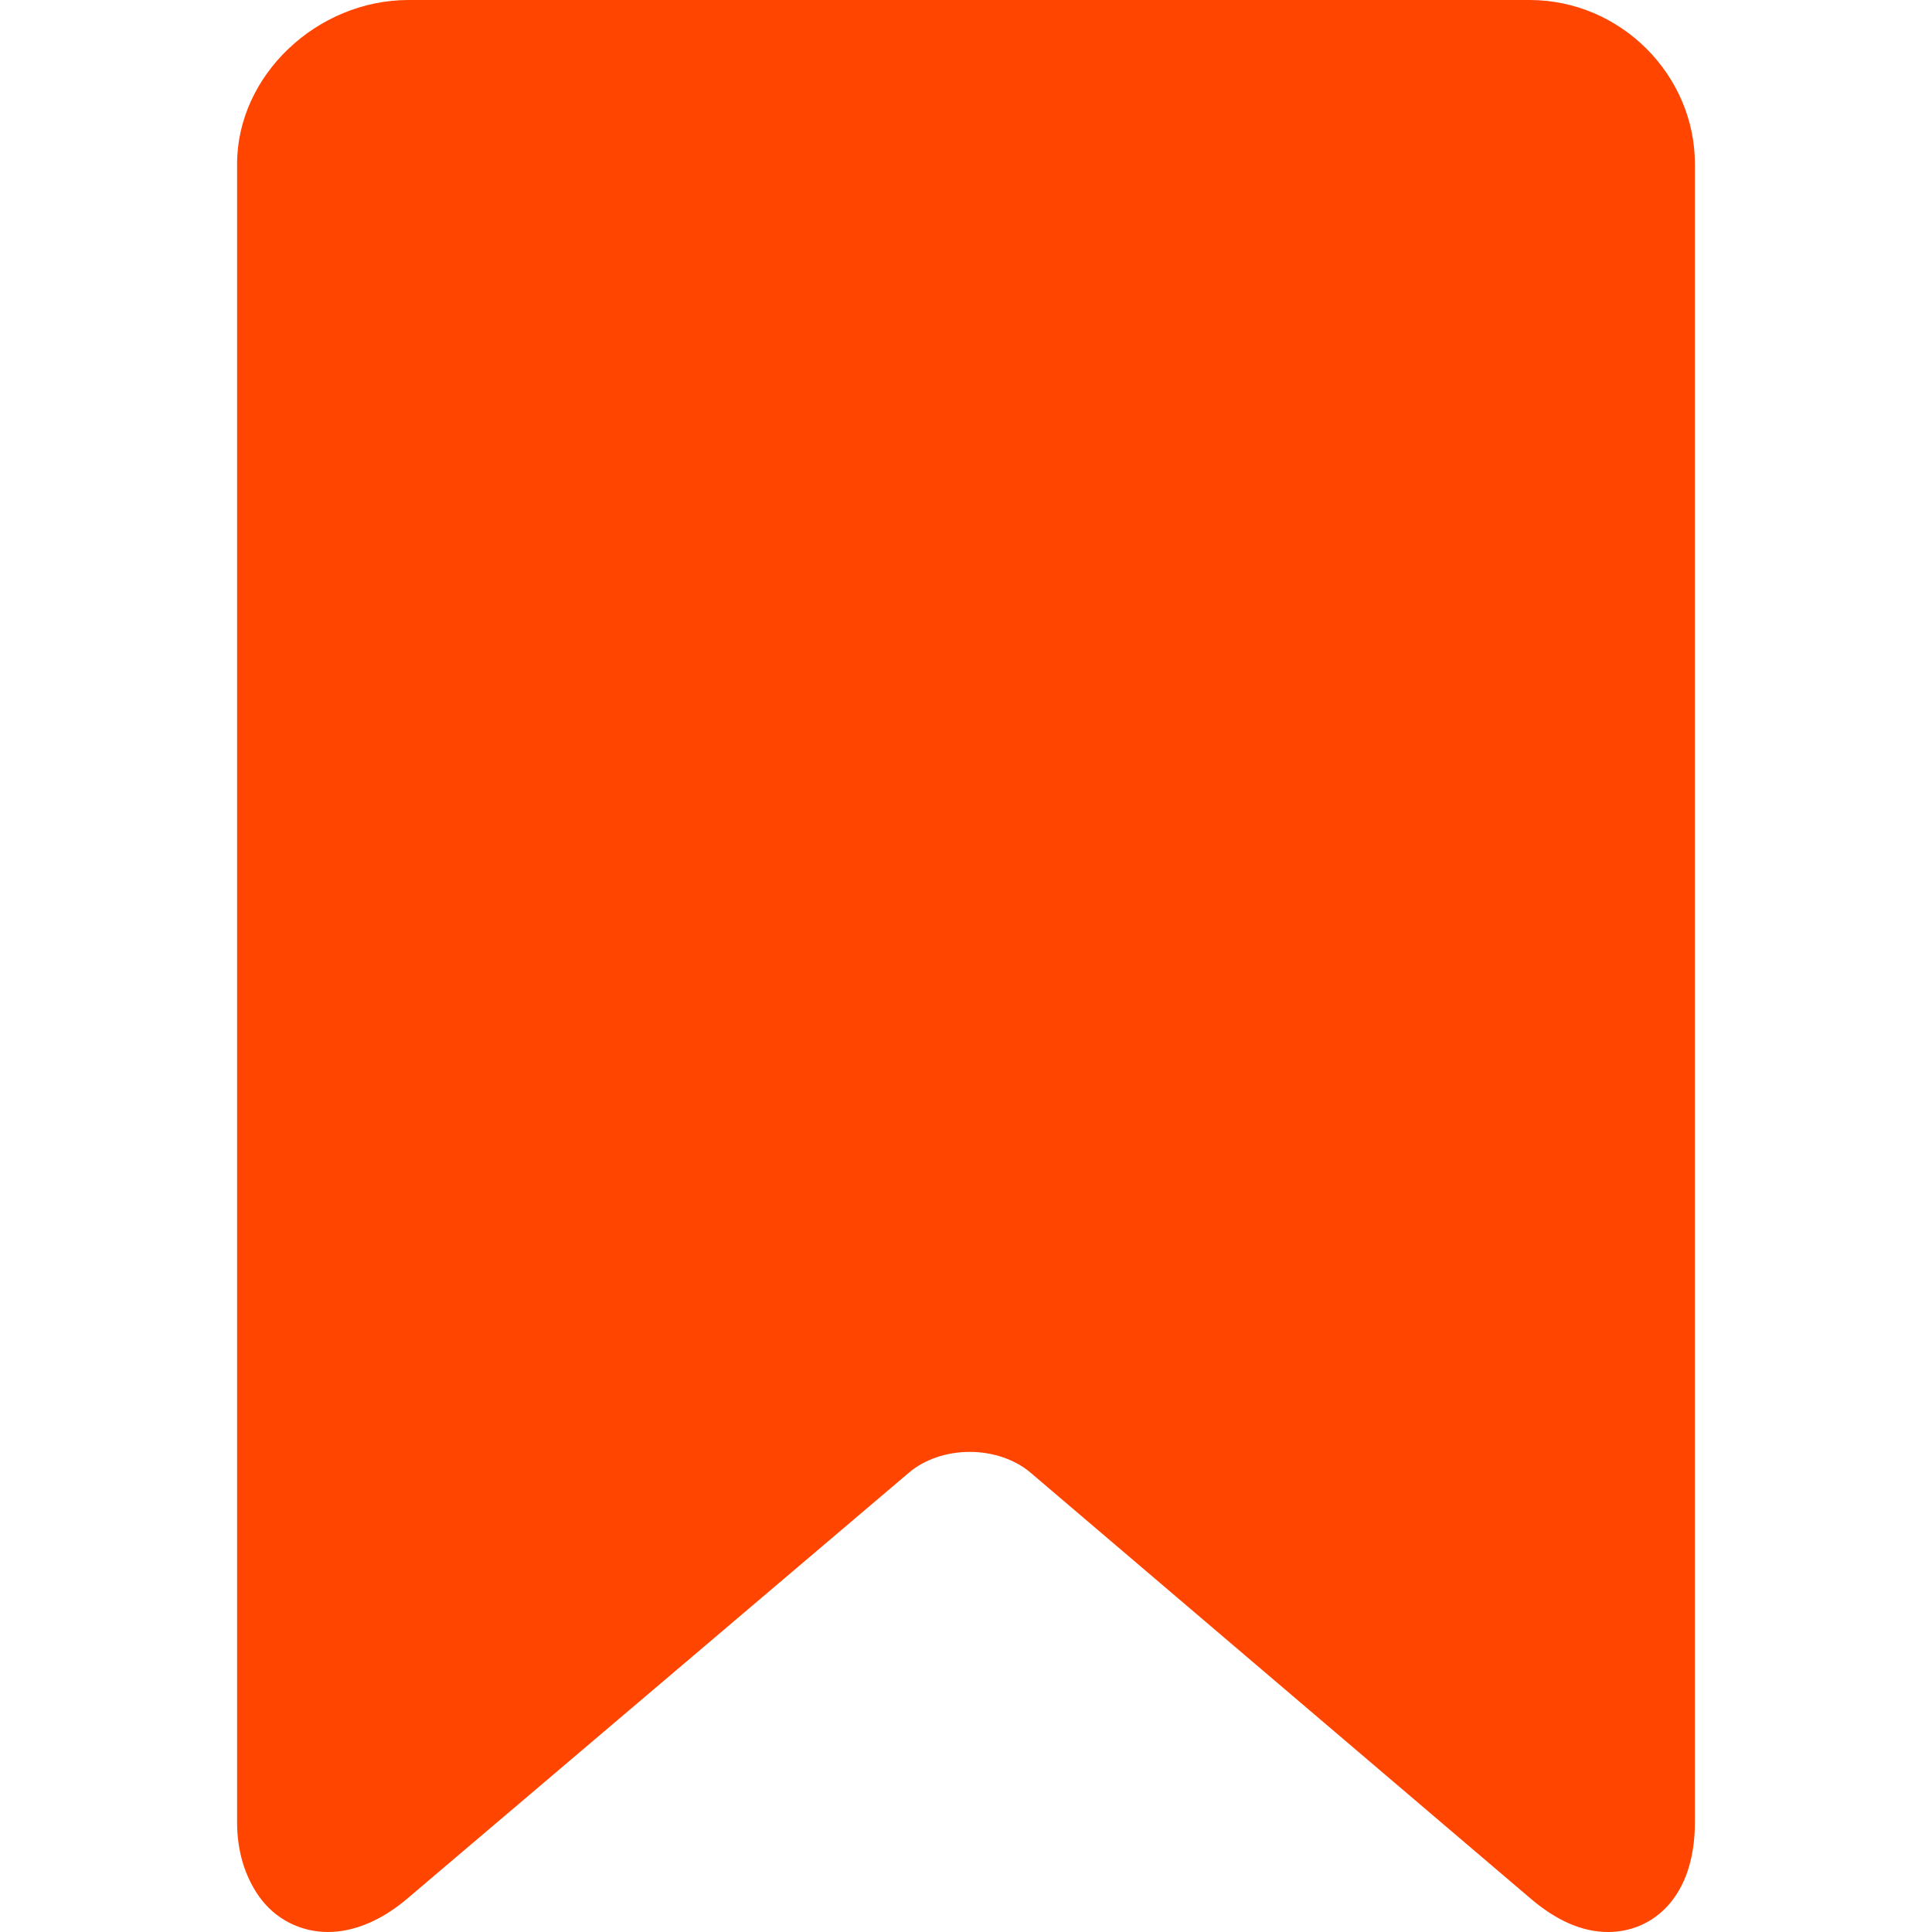
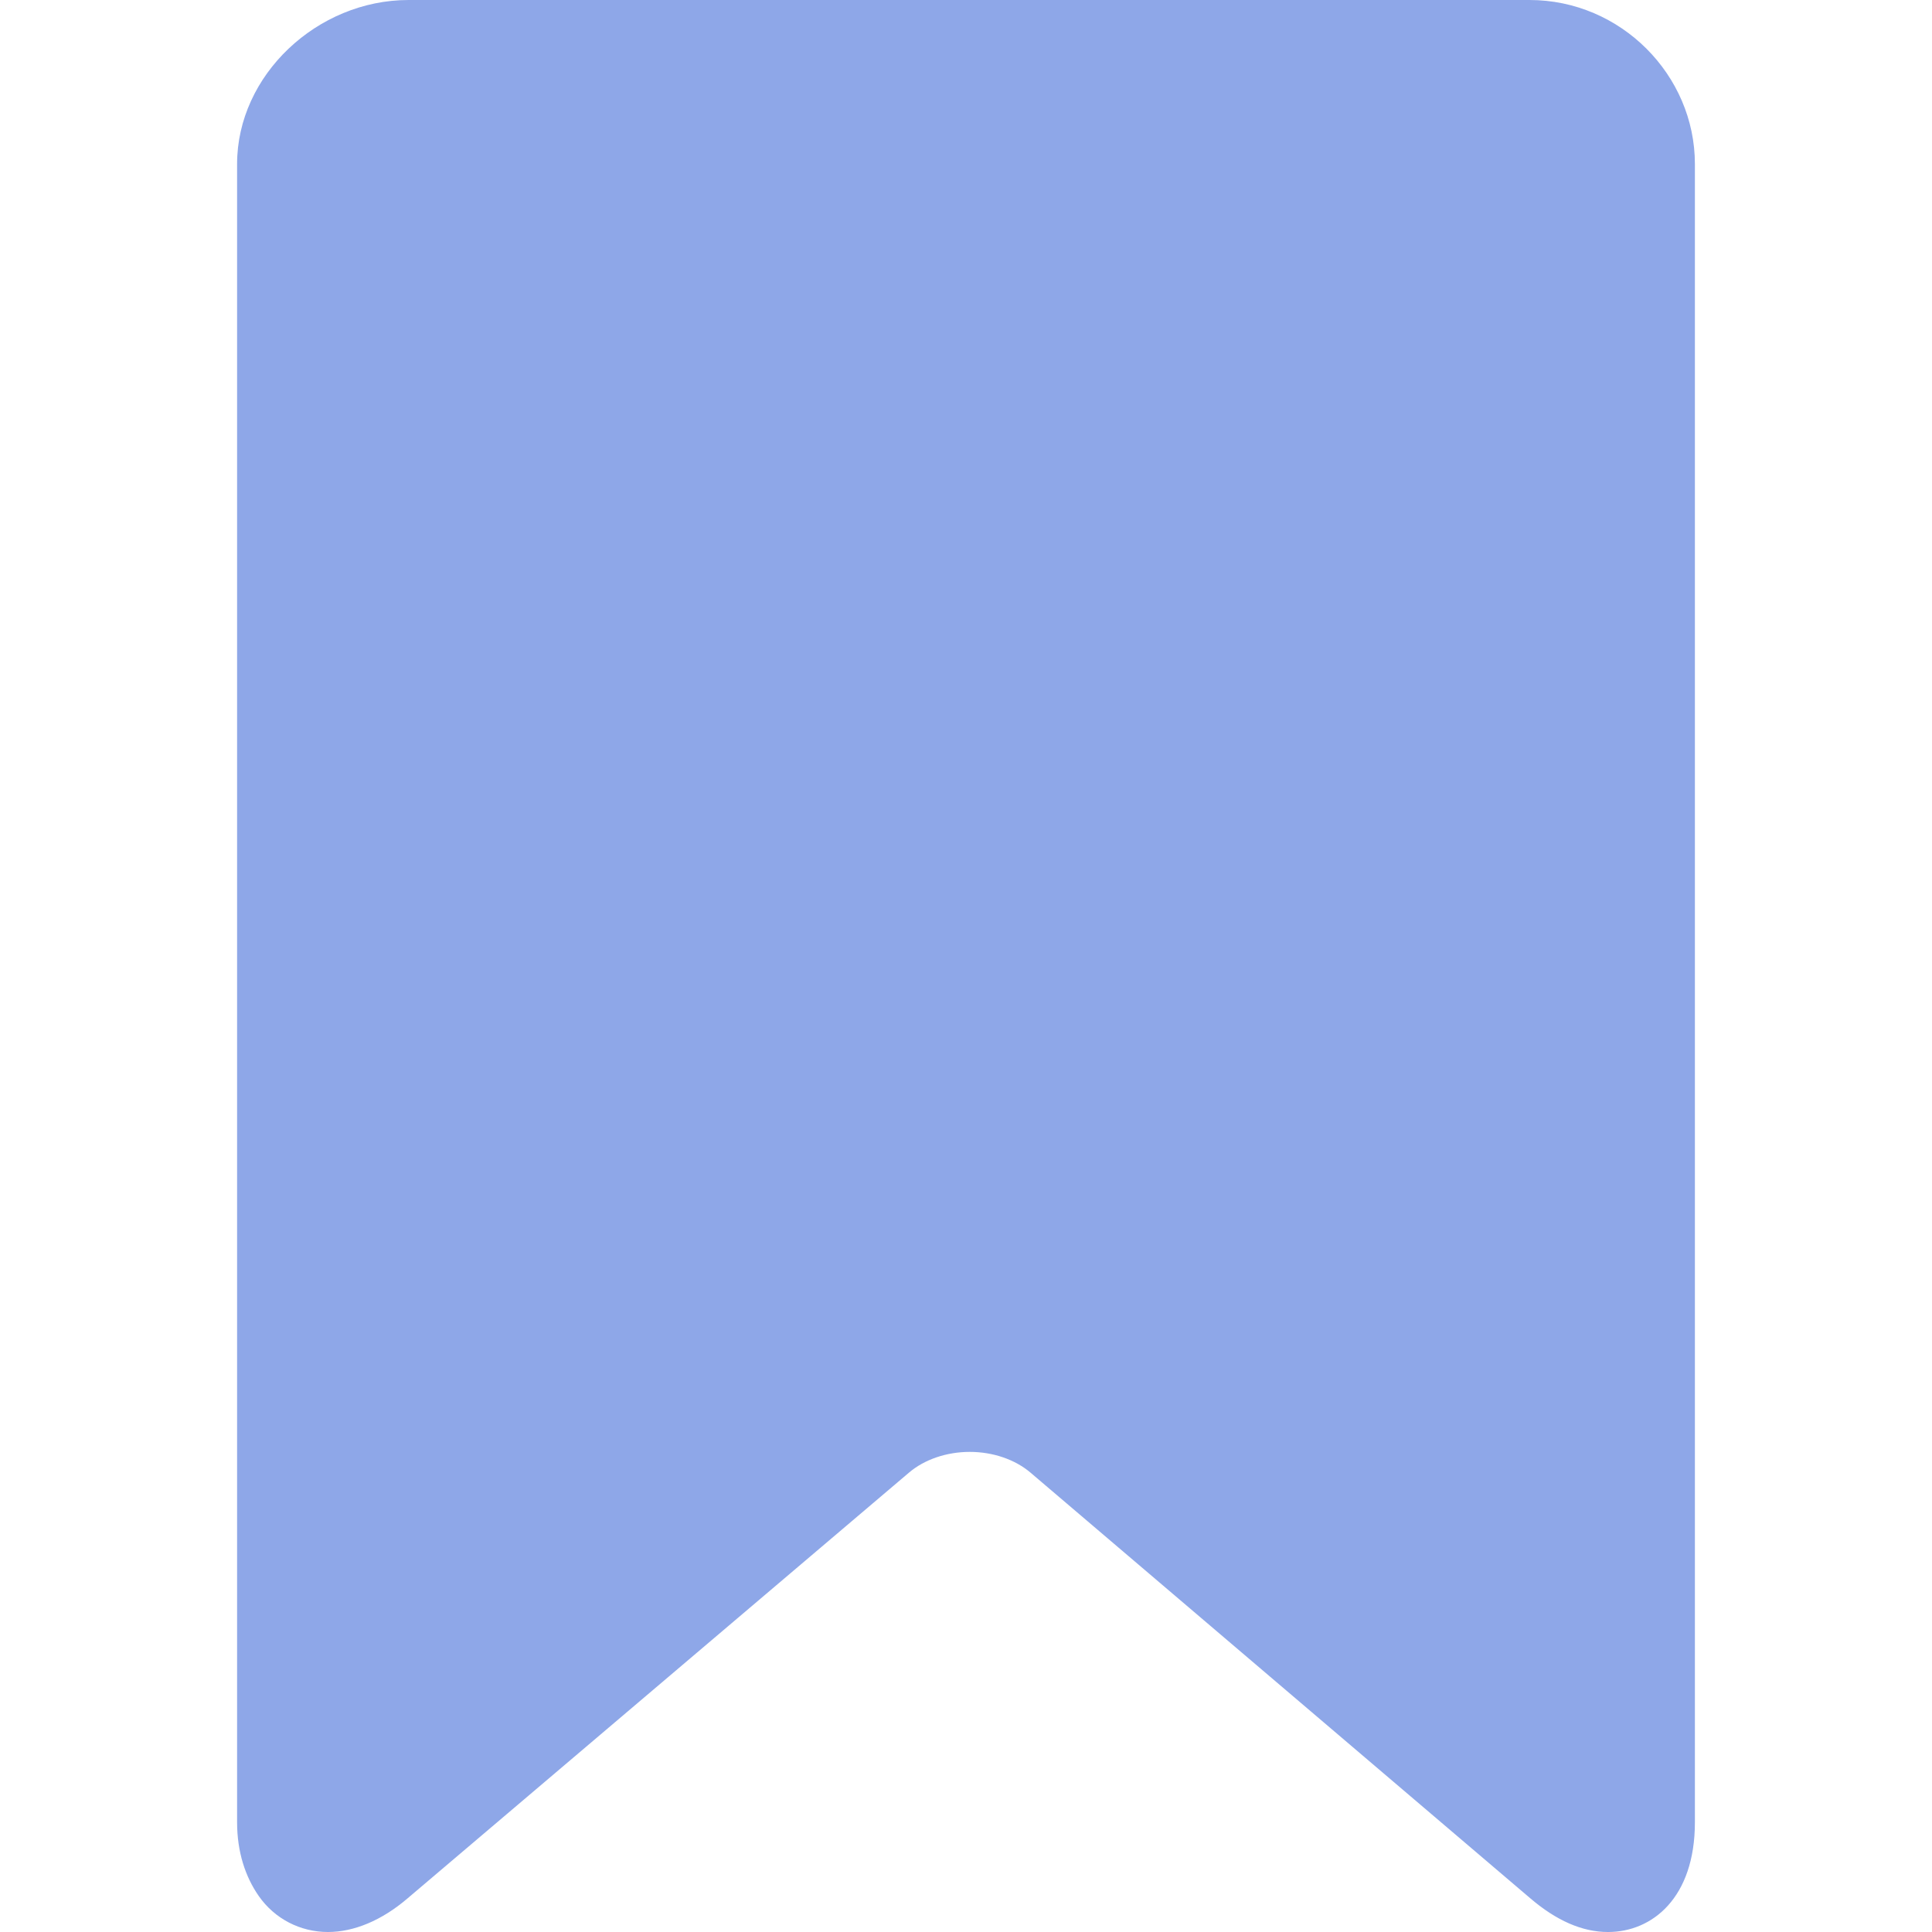
- <svg xmlns="http://www.w3.org/2000/svg" fill="#ff4500" version="1.1" id="Capa_1" x="0px" y="0px" viewBox="0 0 212.045 212.045" style="enable-background:new 0 0 212.045 212.045;" xml:space="preserve">
-   <path d="M167.871,0H44.84C34.82,0,26.022,8.243,26.022,18v182c0,3.266,0.909,5.988,2.374,8.091c1.752,2.514,4.573,3.955,7.598,3.954  c2.86,0,5.905-1.273,8.717-3.675l55.044-46.735c1.7-1.452,4.142-2.284,6.681-2.284c2.538,0,4.975,0.832,6.68,2.288l54.86,46.724  c2.822,2.409,5.657,3.683,8.512,3.683c4.828,0,9.534-3.724,9.534-12.045V18C186.022,8.243,177.891,0,167.871,0z" />
-   <g>
- </g>
-   <g>
- </g>
-   <g>
- </g>
-   <g>
- </g>
-   <g>
- </g>
-   <g>
- </g>
-   <g>
- </g>
-   <g>
- </g>
-   <g>
- </g>
-   <g>
- </g>
-   <g>
- </g>
-   <g>
- </g>
-   <g>
- </g>
-   <g>
- </g>
-   <g>
- </g>
+ <svg xmlns="http://www.w3.org/2000/svg" width="288" height="288">
+   <svg width="288" height="288" fill="#ff4500" enable-background="new 0 0 212.045 212.045" viewBox="0 0 212.045 212.045">
+     <path fill="#8ea7e8" d="M167.871,0H44.84C34.82,0,26.022,8.243,26.022,18v182c0,3.266,0.909,5.988,2.374,8.091c1.752,2.514,4.573,3.955,7.598,3.954  c2.86,0,5.905-1.273,8.717-3.675l55.044-46.735c1.7-1.452,4.142-2.284,6.681-2.284c2.538,0,4.975,0.832,6.68,2.288l54.86,46.724  c2.822,2.409,5.657,3.683,8.512,3.683c4.828,0,9.534-3.724,9.534-12.045V18C186.022,8.243,177.891,0,167.871,0z" class="color000 svgShape" />
+   </svg>
</svg>
